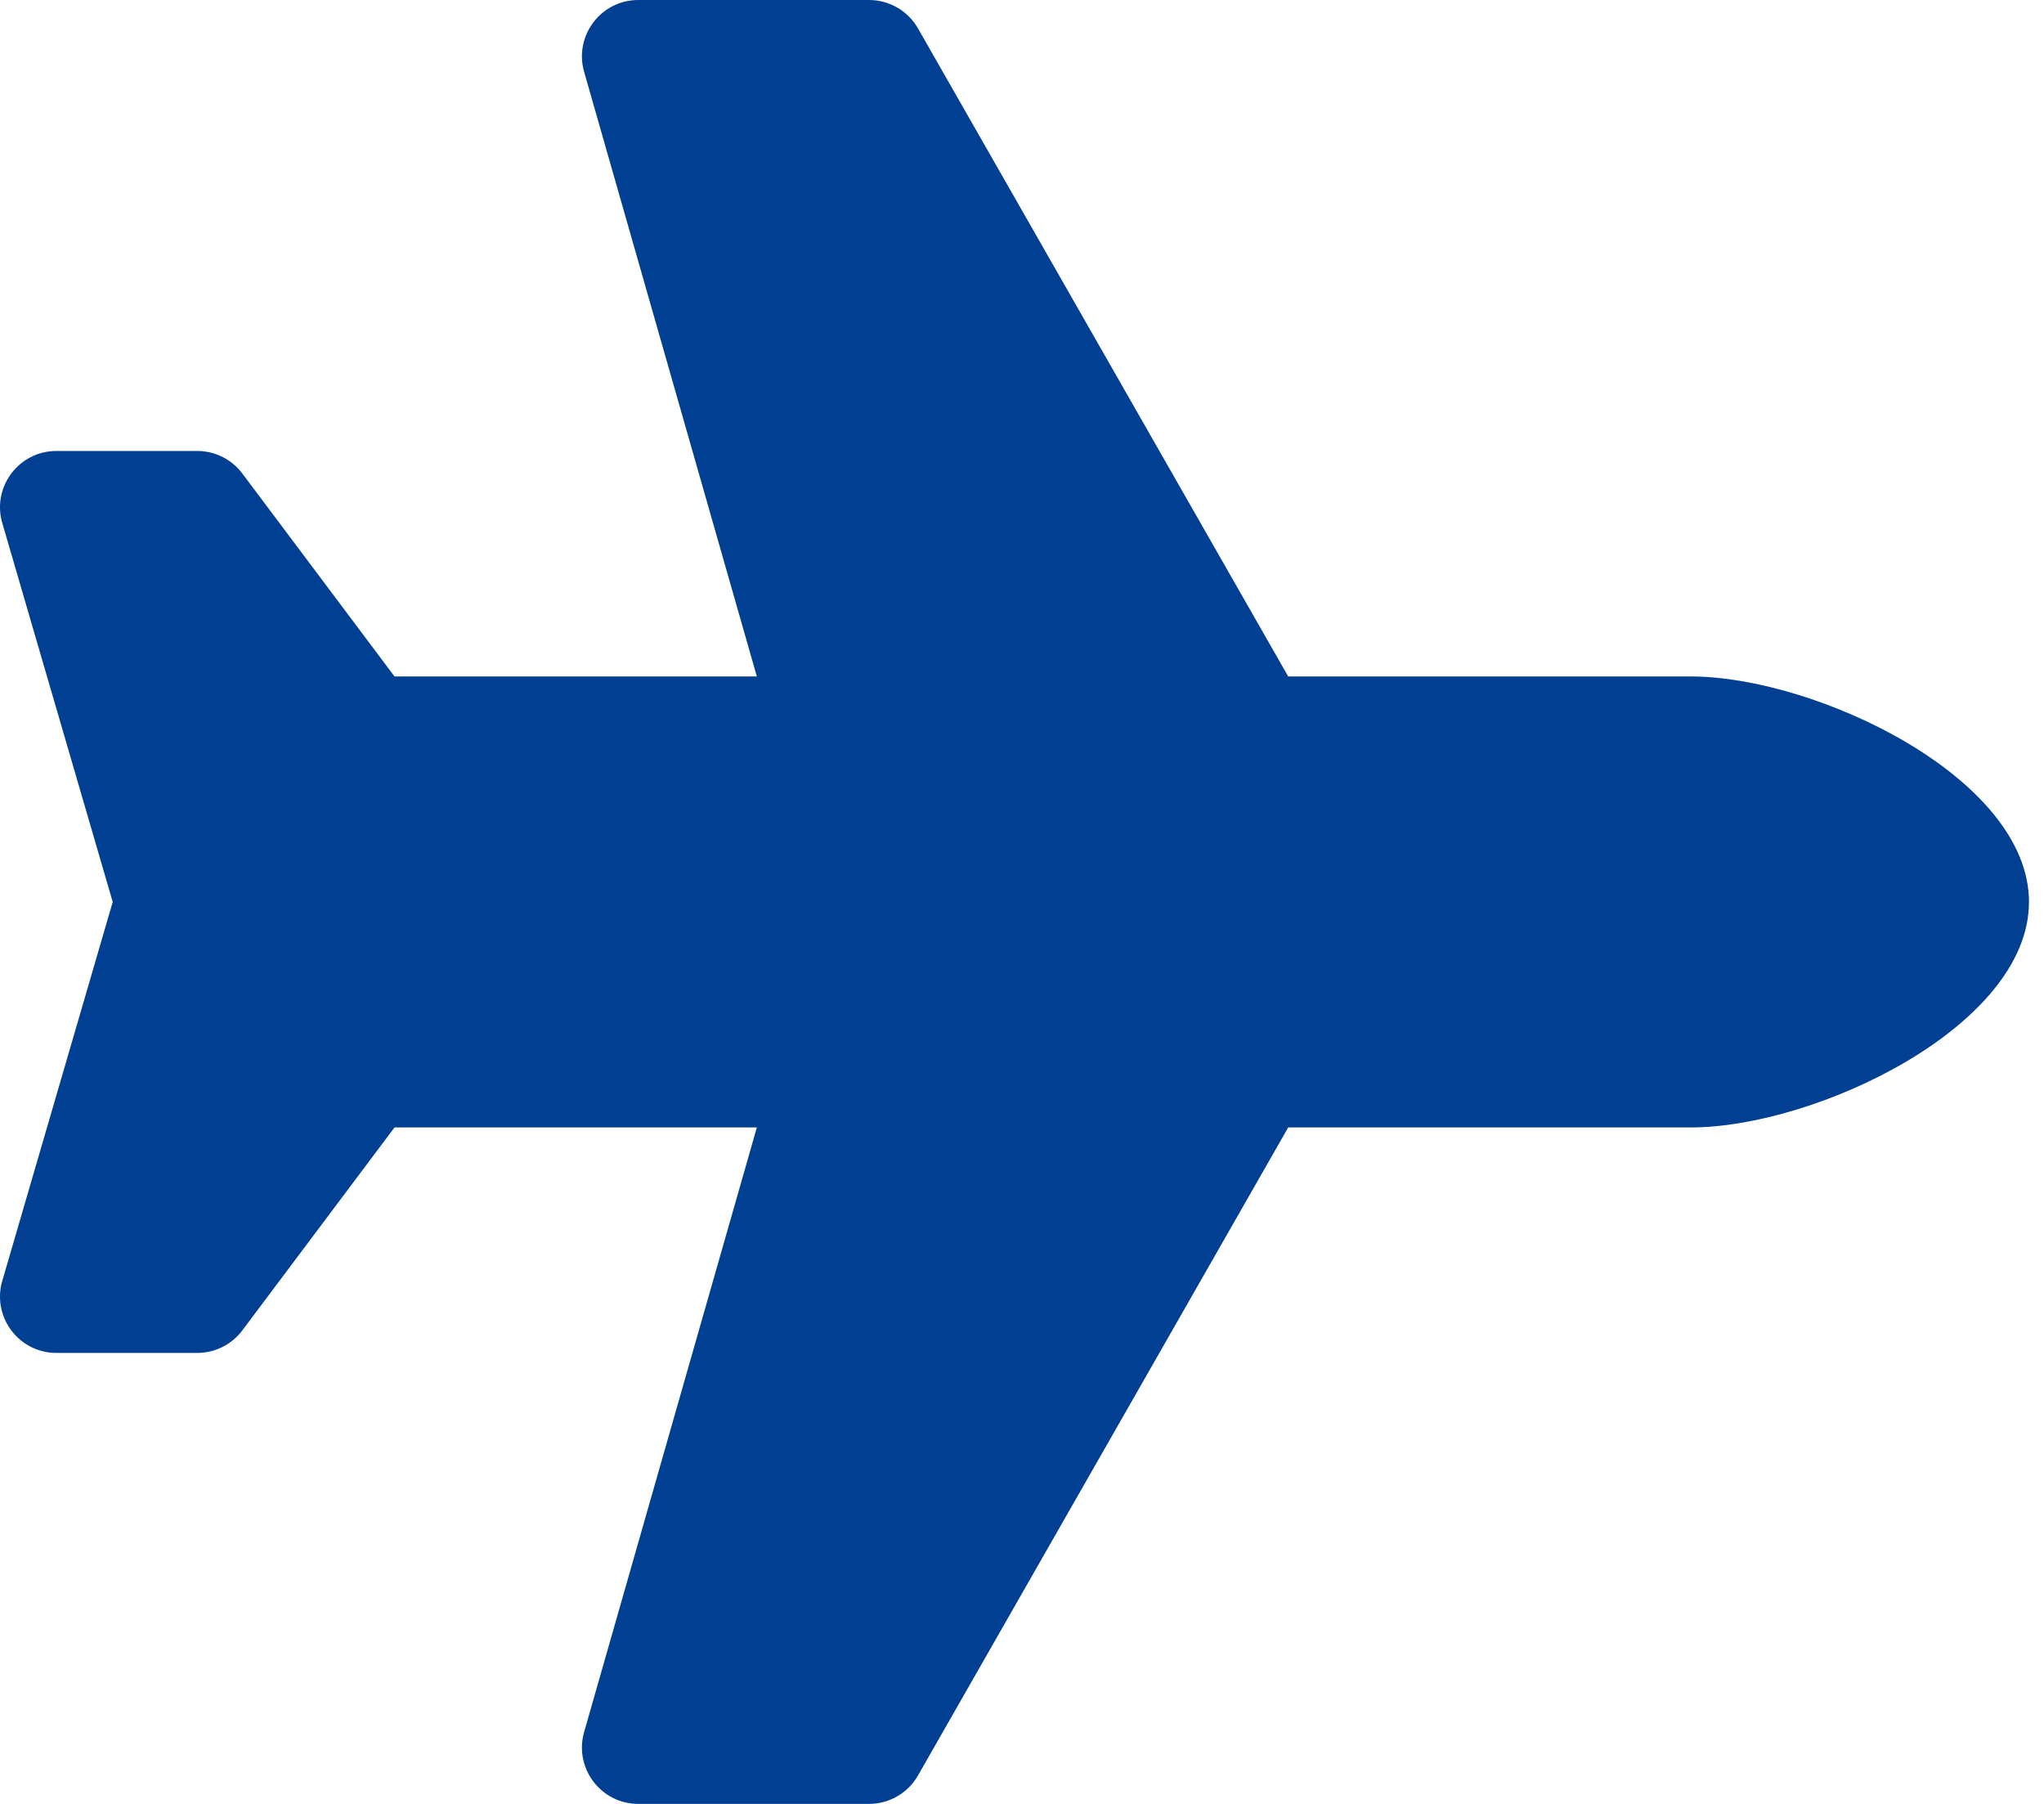
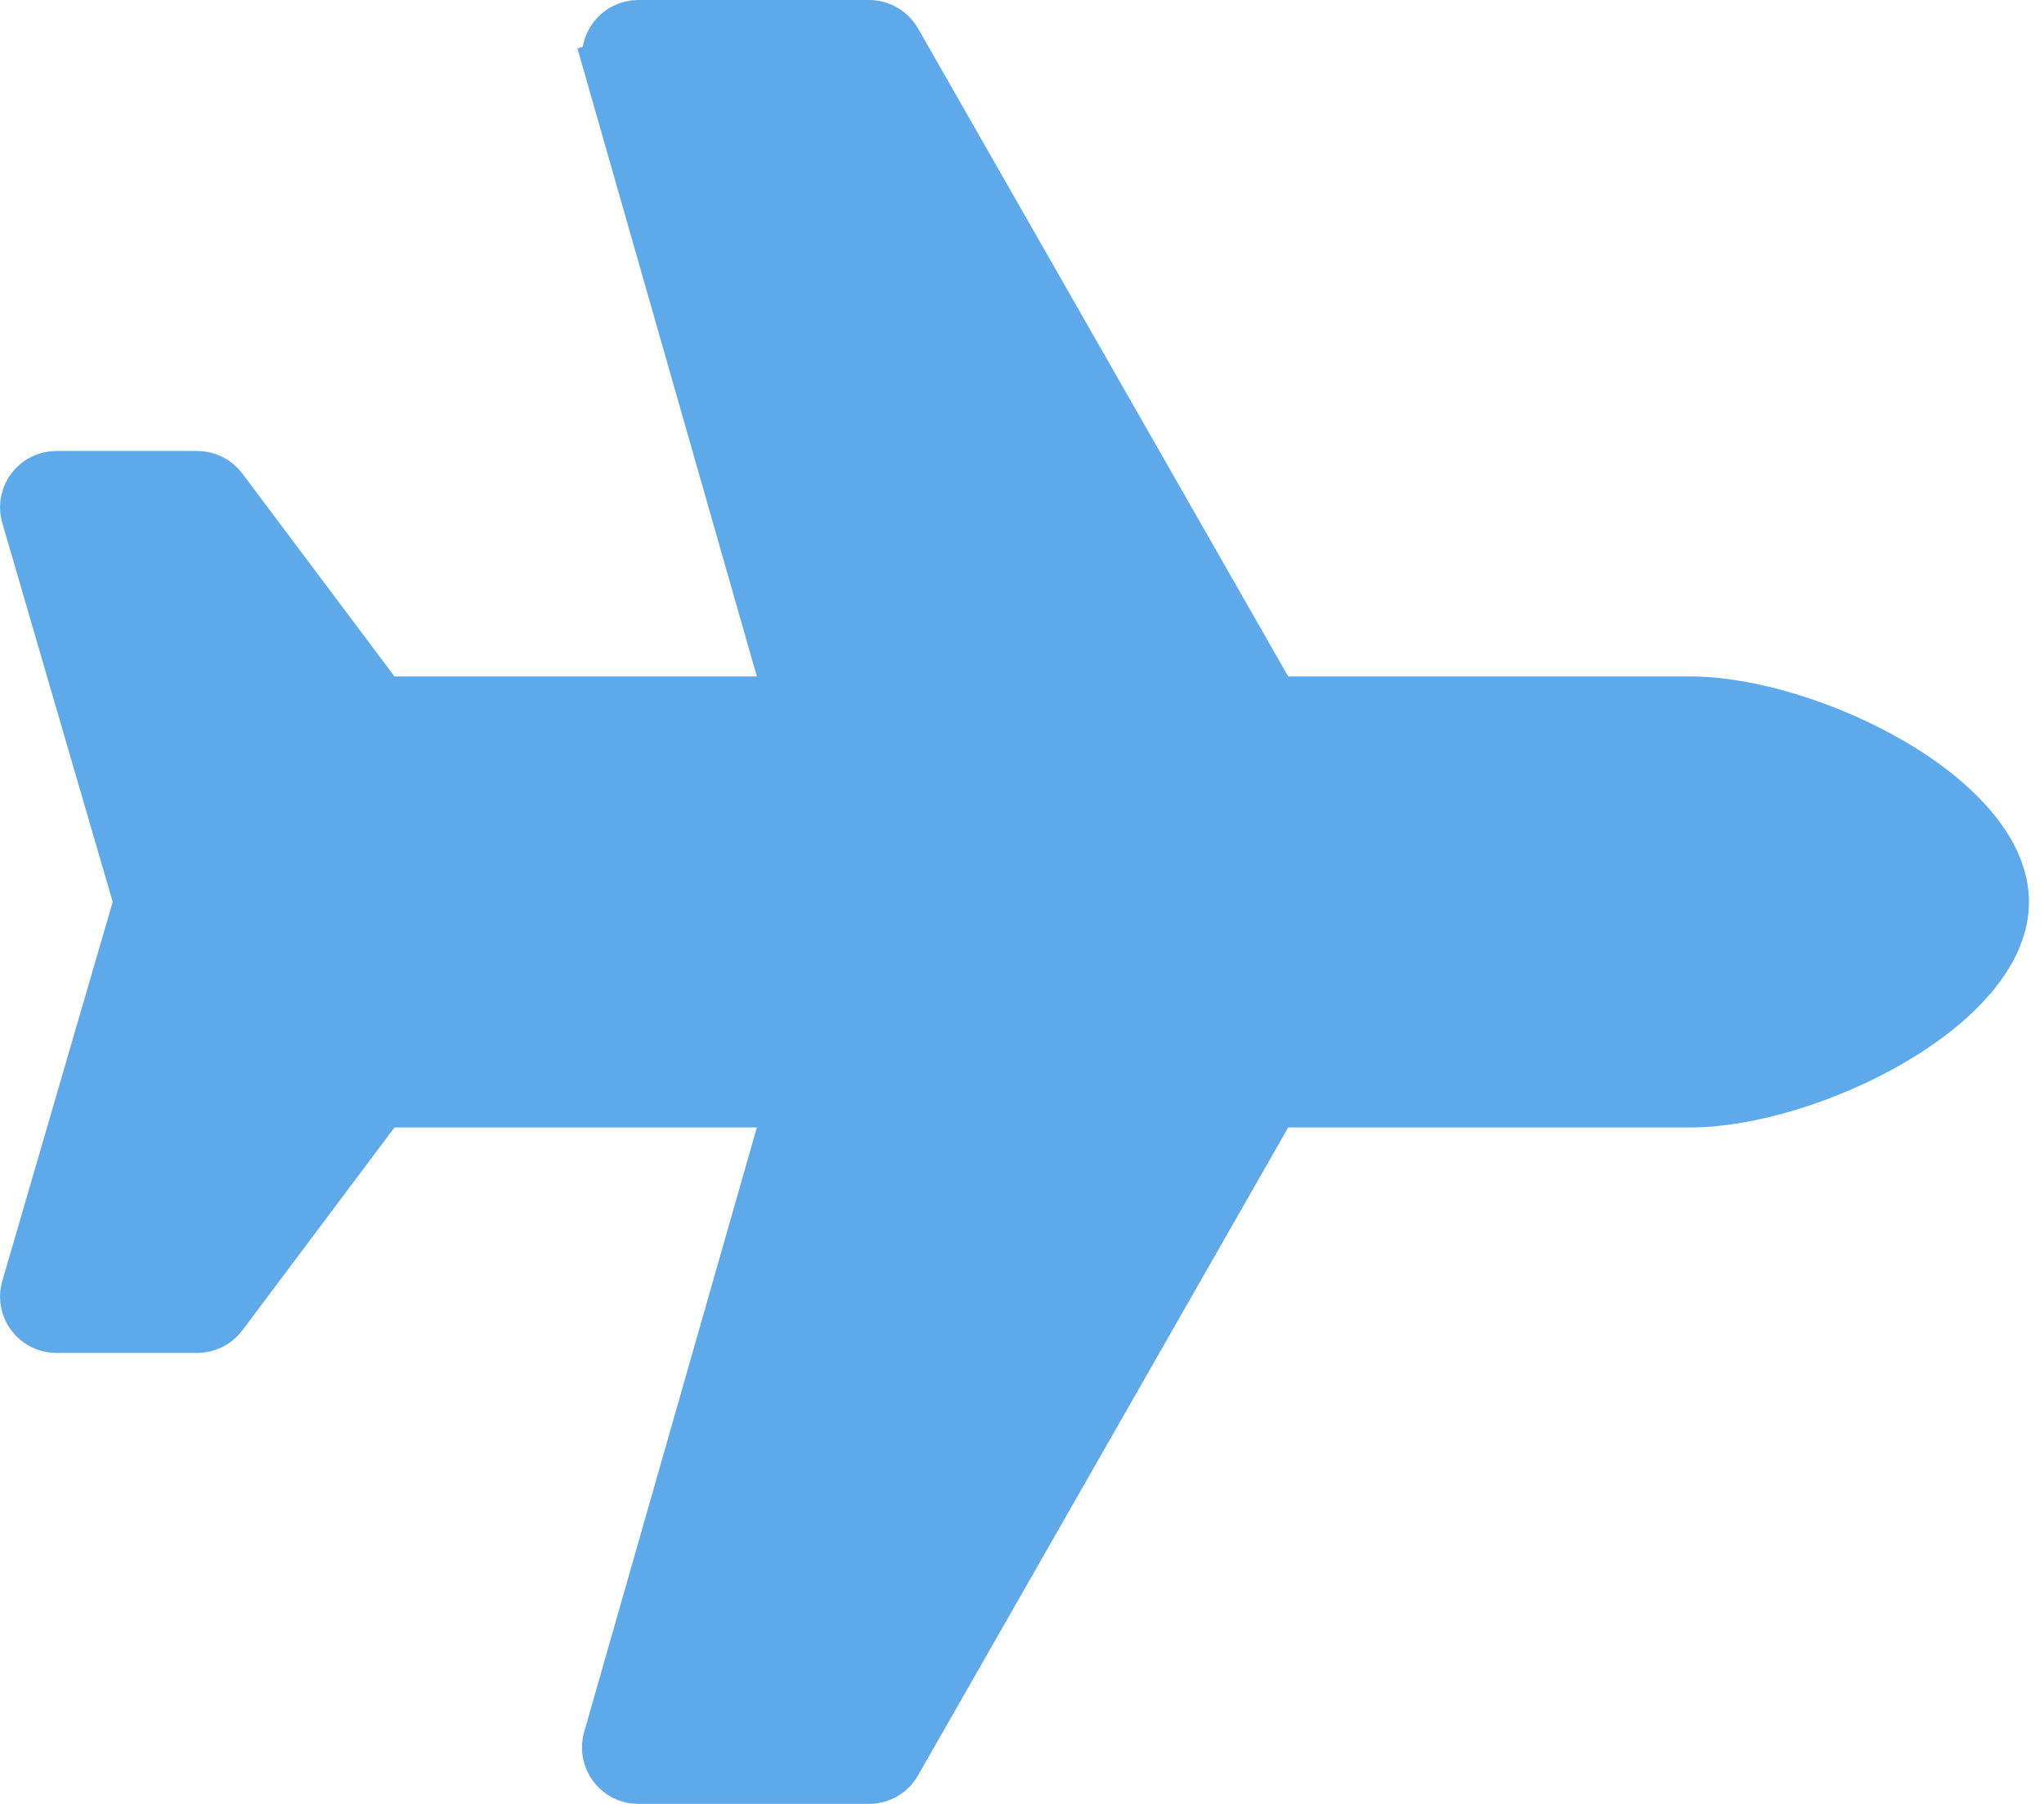
<svg xmlns="http://www.w3.org/2000/svg" width="68" height="60" viewBox="0 0 68 60" fill="none">
-   <path d="M56.25 22.5H42.856L30.54 0.945C30.376 0.658 30.139 0.419 29.852 0.253C29.567 0.087 29.242 -2.07336e-05 28.911 3.69178e-09H21.235C19.989 3.69178e-09 19.091 1.192 19.433 2.389L25.179 22.5H13.125L8.062 15.75C7.708 15.278 7.152 15 6.562 15H1.876C0.656 15 -0.239 16.146 0.057 17.33L3.75 30L0.057 42.67C-0.239 43.854 0.656 45 1.876 45H6.562C7.153 45 7.708 44.722 8.062 44.25L13.125 37.5H25.179L19.433 57.609C19.091 58.807 19.989 60 21.235 60H28.911C29.584 60 30.205 59.639 30.539 59.056L42.856 37.5H56.25C60.392 37.5 67.5 34.143 67.5 30C67.5 25.857 60.392 22.5 56.25 22.5Z" fill="#003F91" />
+   <path d="M42.385 23.312L42.151 22.903L29.835 1.348C29.742 1.185 29.607 1.05 29.445 0.956C29.283 0.862 29.099 0.812 28.911 0.812H28.911H21.235C20.529 0.812 20.02 1.487 20.214 2.166L19.433 2.389L20.214 2.166L25.96 22.277L26.255 23.312H25.179H13.125H12.719L12.475 22.987L7.412 16.237L7.412 16.237C7.212 15.97 6.896 15.812 6.562 15.812H1.876C1.188 15.812 0.684 16.454 0.842 17.119L4.529 29.773L4.596 30L4.529 30.227L0.842 42.881C0.684 43.546 1.188 44.188 1.876 44.188H6.562C6.897 44.188 7.212 44.03 7.412 43.763L7.412 43.763L12.475 37.013L12.719 36.688H13.125H25.179H26.255L25.96 37.723L20.214 57.833C20.02 58.512 20.53 59.188 21.235 59.188H28.911C29.292 59.188 29.644 58.983 29.834 58.653L42.385 23.312ZM42.385 23.312H42.856H56.25C58.146 23.312 60.817 24.096 63.015 25.396C64.106 26.041 65.041 26.791 65.695 27.593C66.348 28.395 66.688 29.206 66.688 30C66.688 30.794 66.348 31.605 65.695 32.407C65.041 33.209 64.106 33.959 63.015 34.604C60.817 35.904 58.146 36.688 56.25 36.688H42.856H42.385L42.151 37.097L29.834 58.652L42.385 23.312Z" fill="#5DA9E9" stroke="#5DA9E9" stroke-width="1.624" />
</svg>
